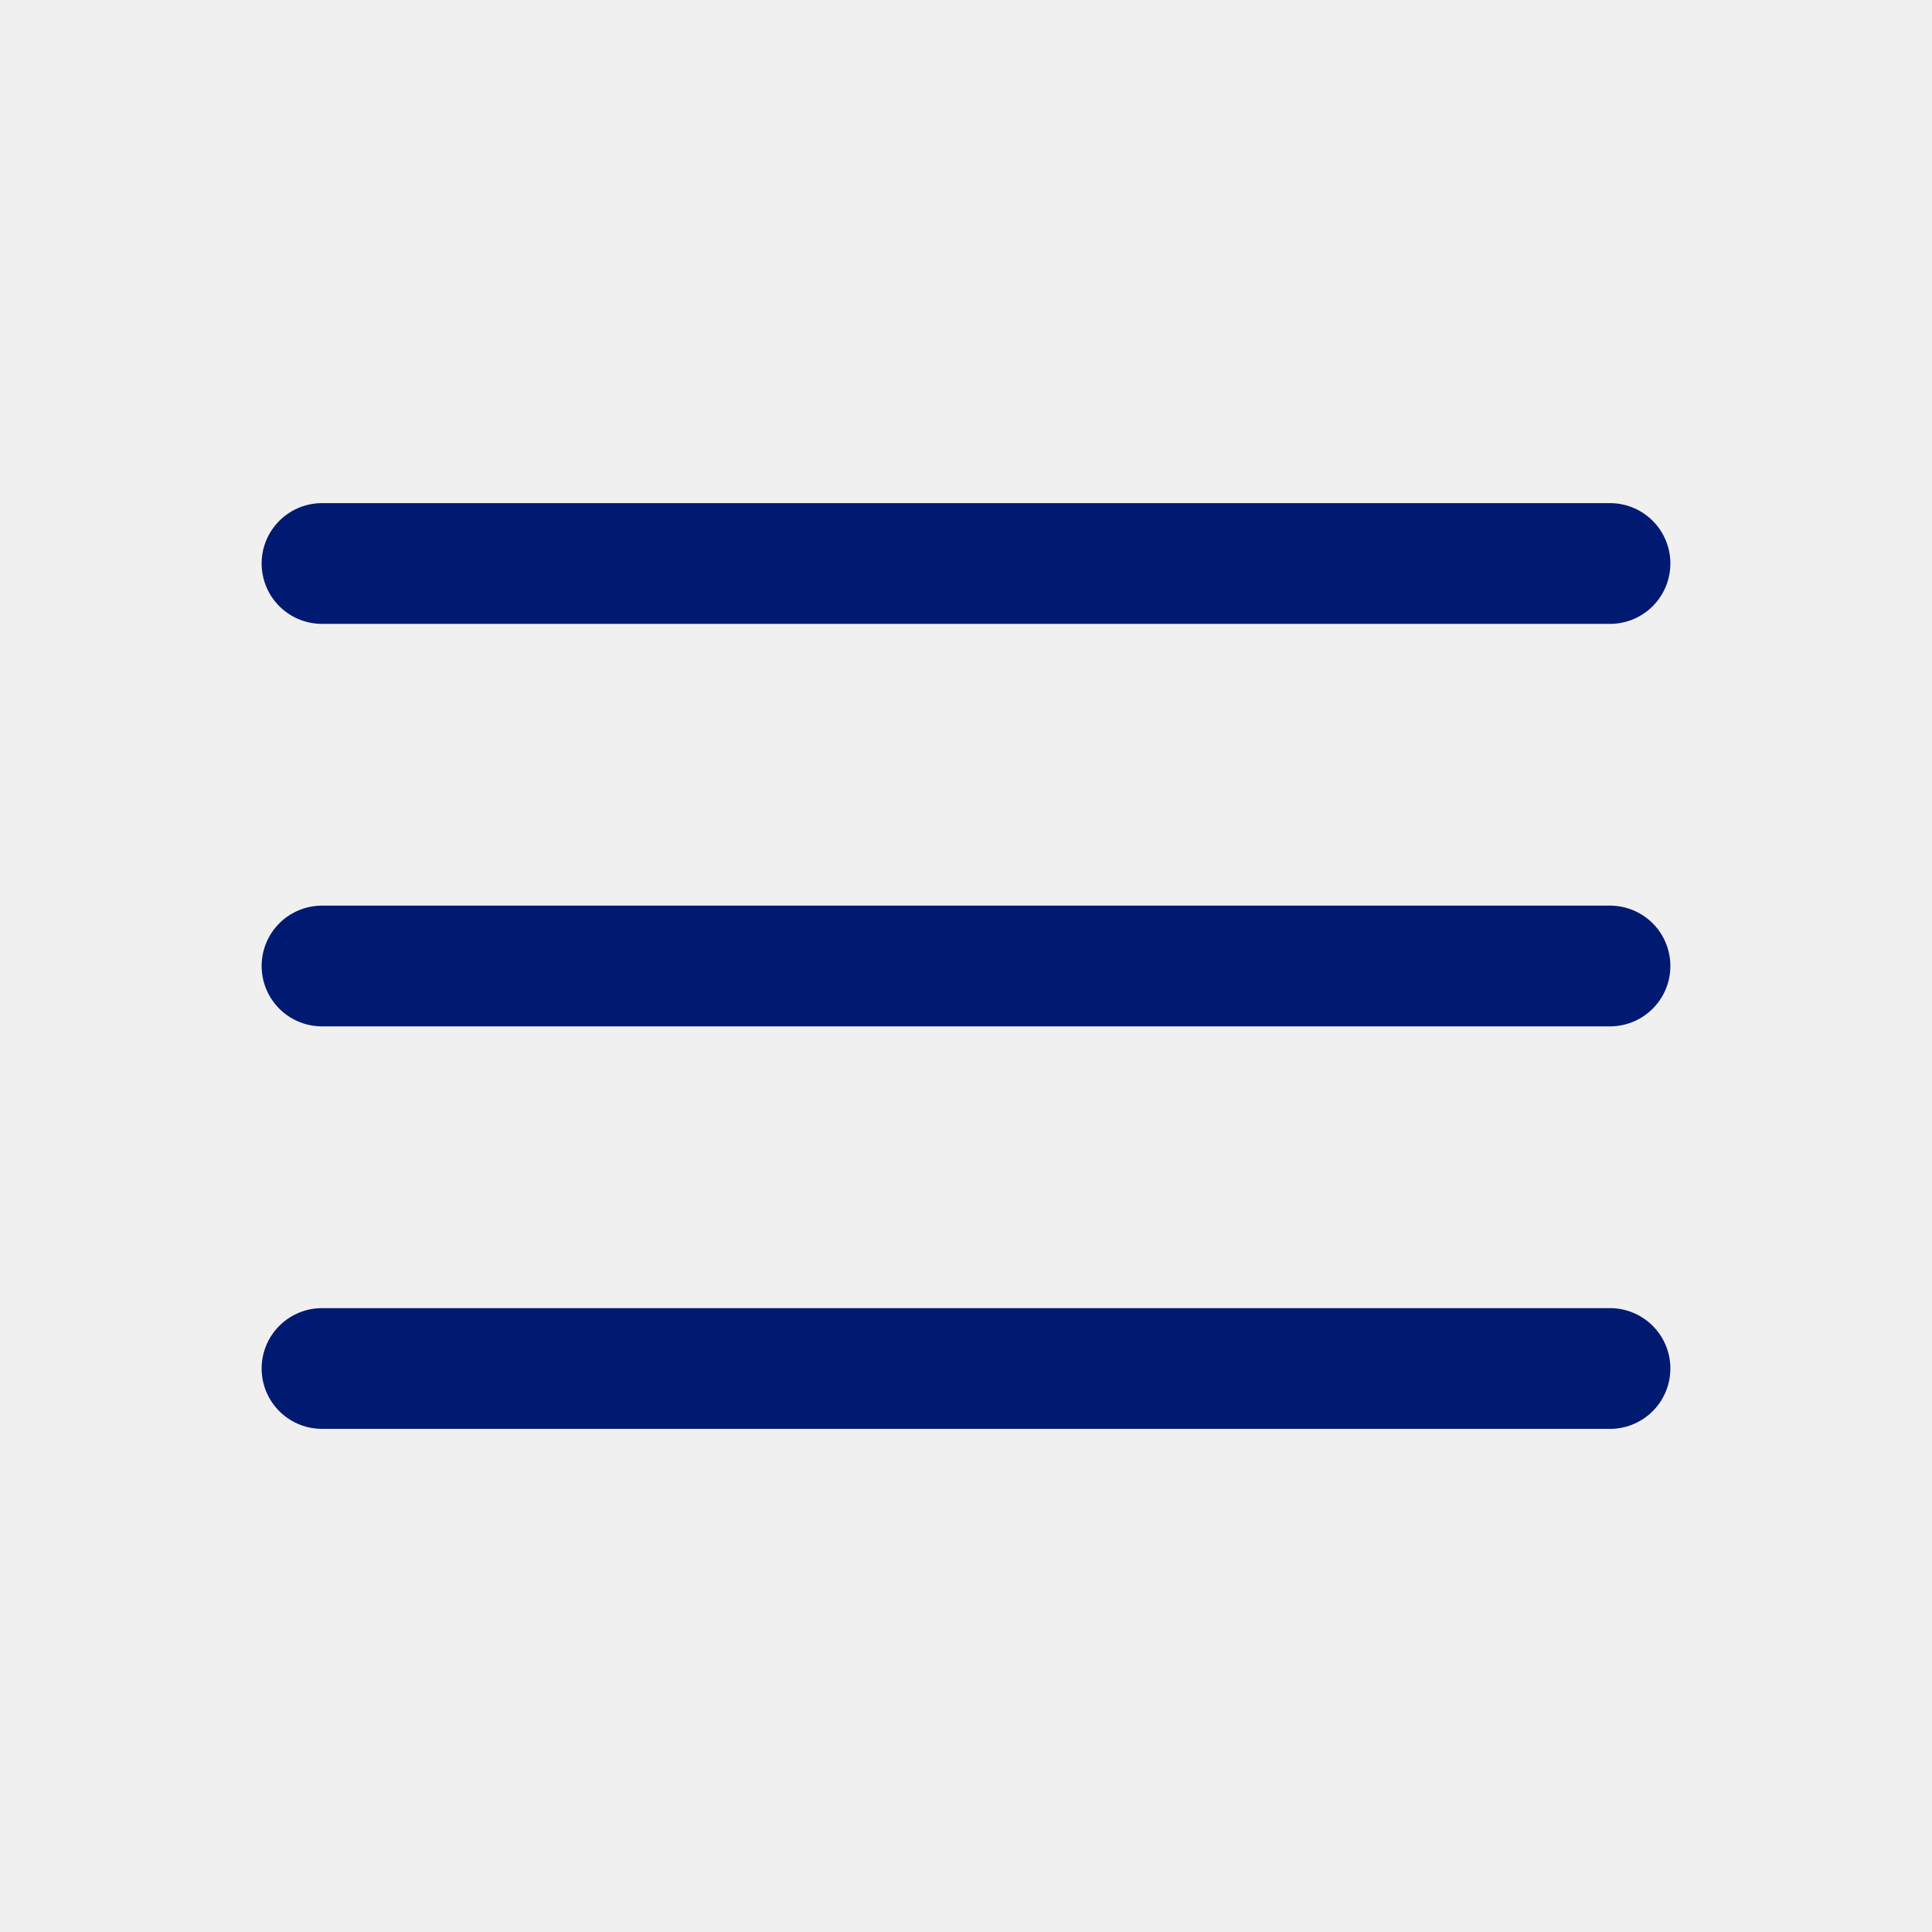
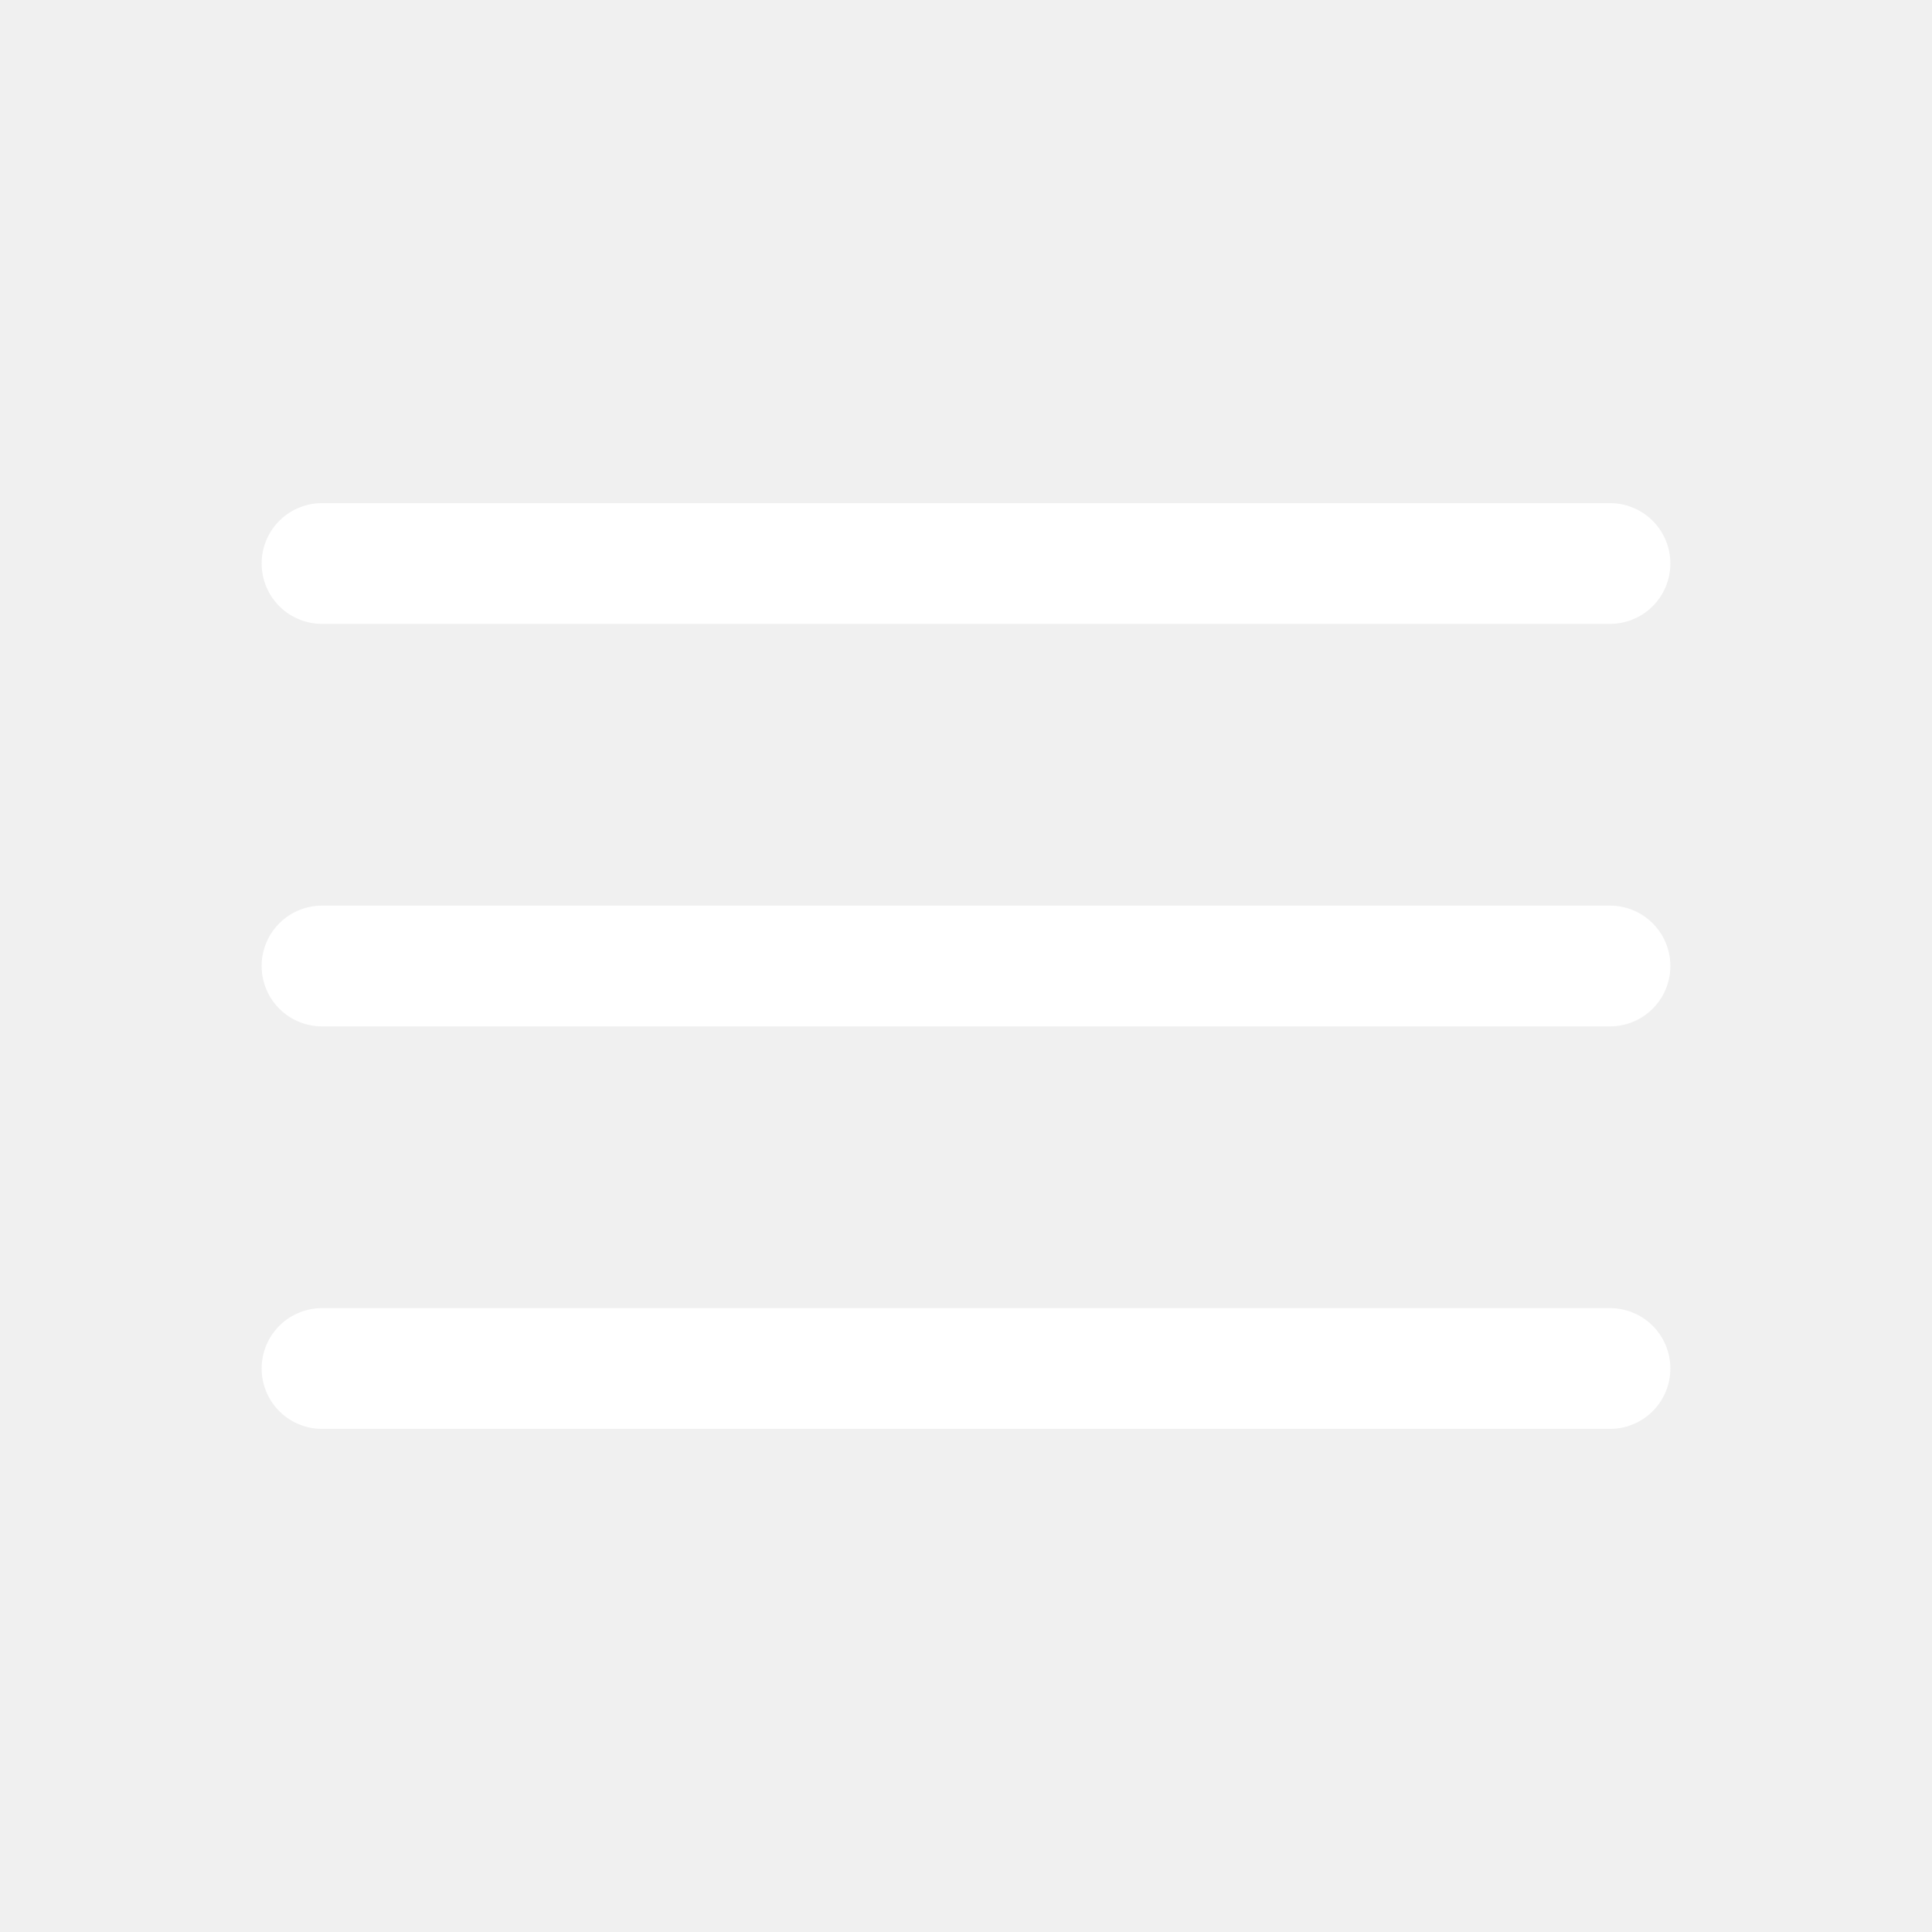
<svg xmlns="http://www.w3.org/2000/svg" width="24" height="24" viewBox="0 0 24 24" fill="none">
-   <path d="M4 7H20M4 12H20M4 17H20" stroke="#001A72" stroke-width="1.5" stroke-linecap="round" stroke-linejoin="round" />
+   <path d="M4 7H20M4 12H20M4 17H20" stroke="white" stroke-width="1.5" stroke-linecap="round" stroke-linejoin="round" />
</svg>
